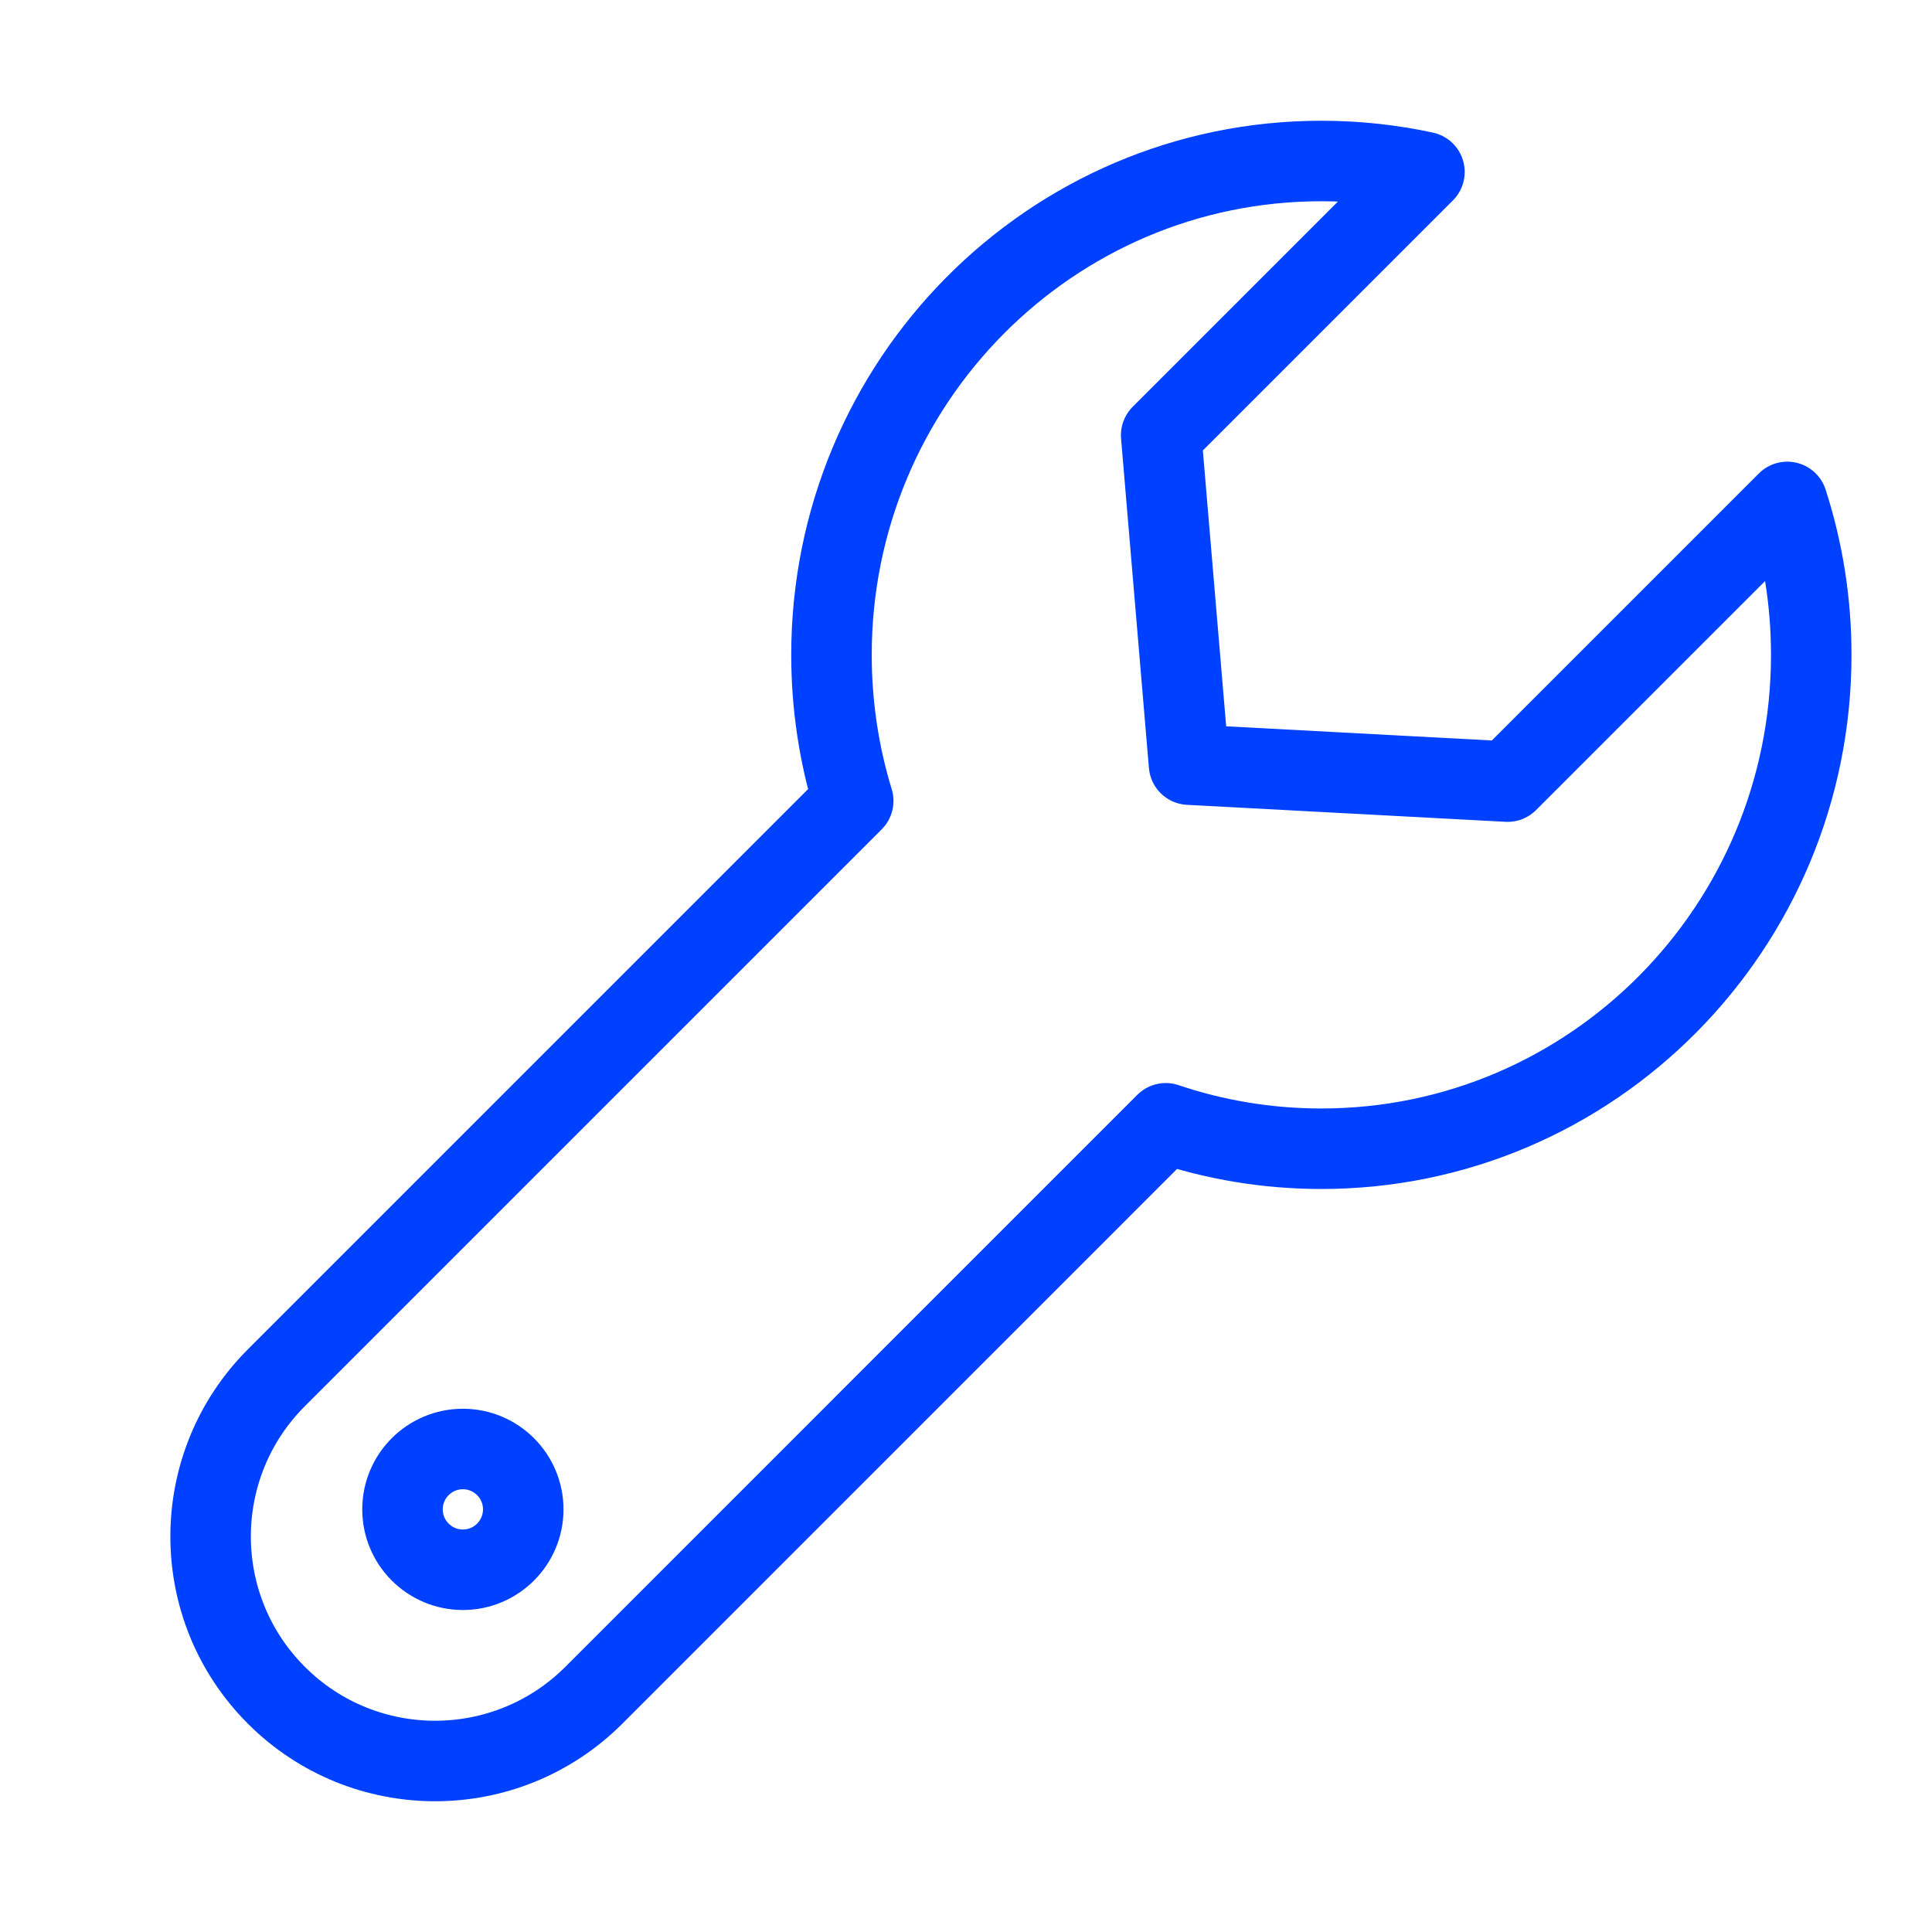
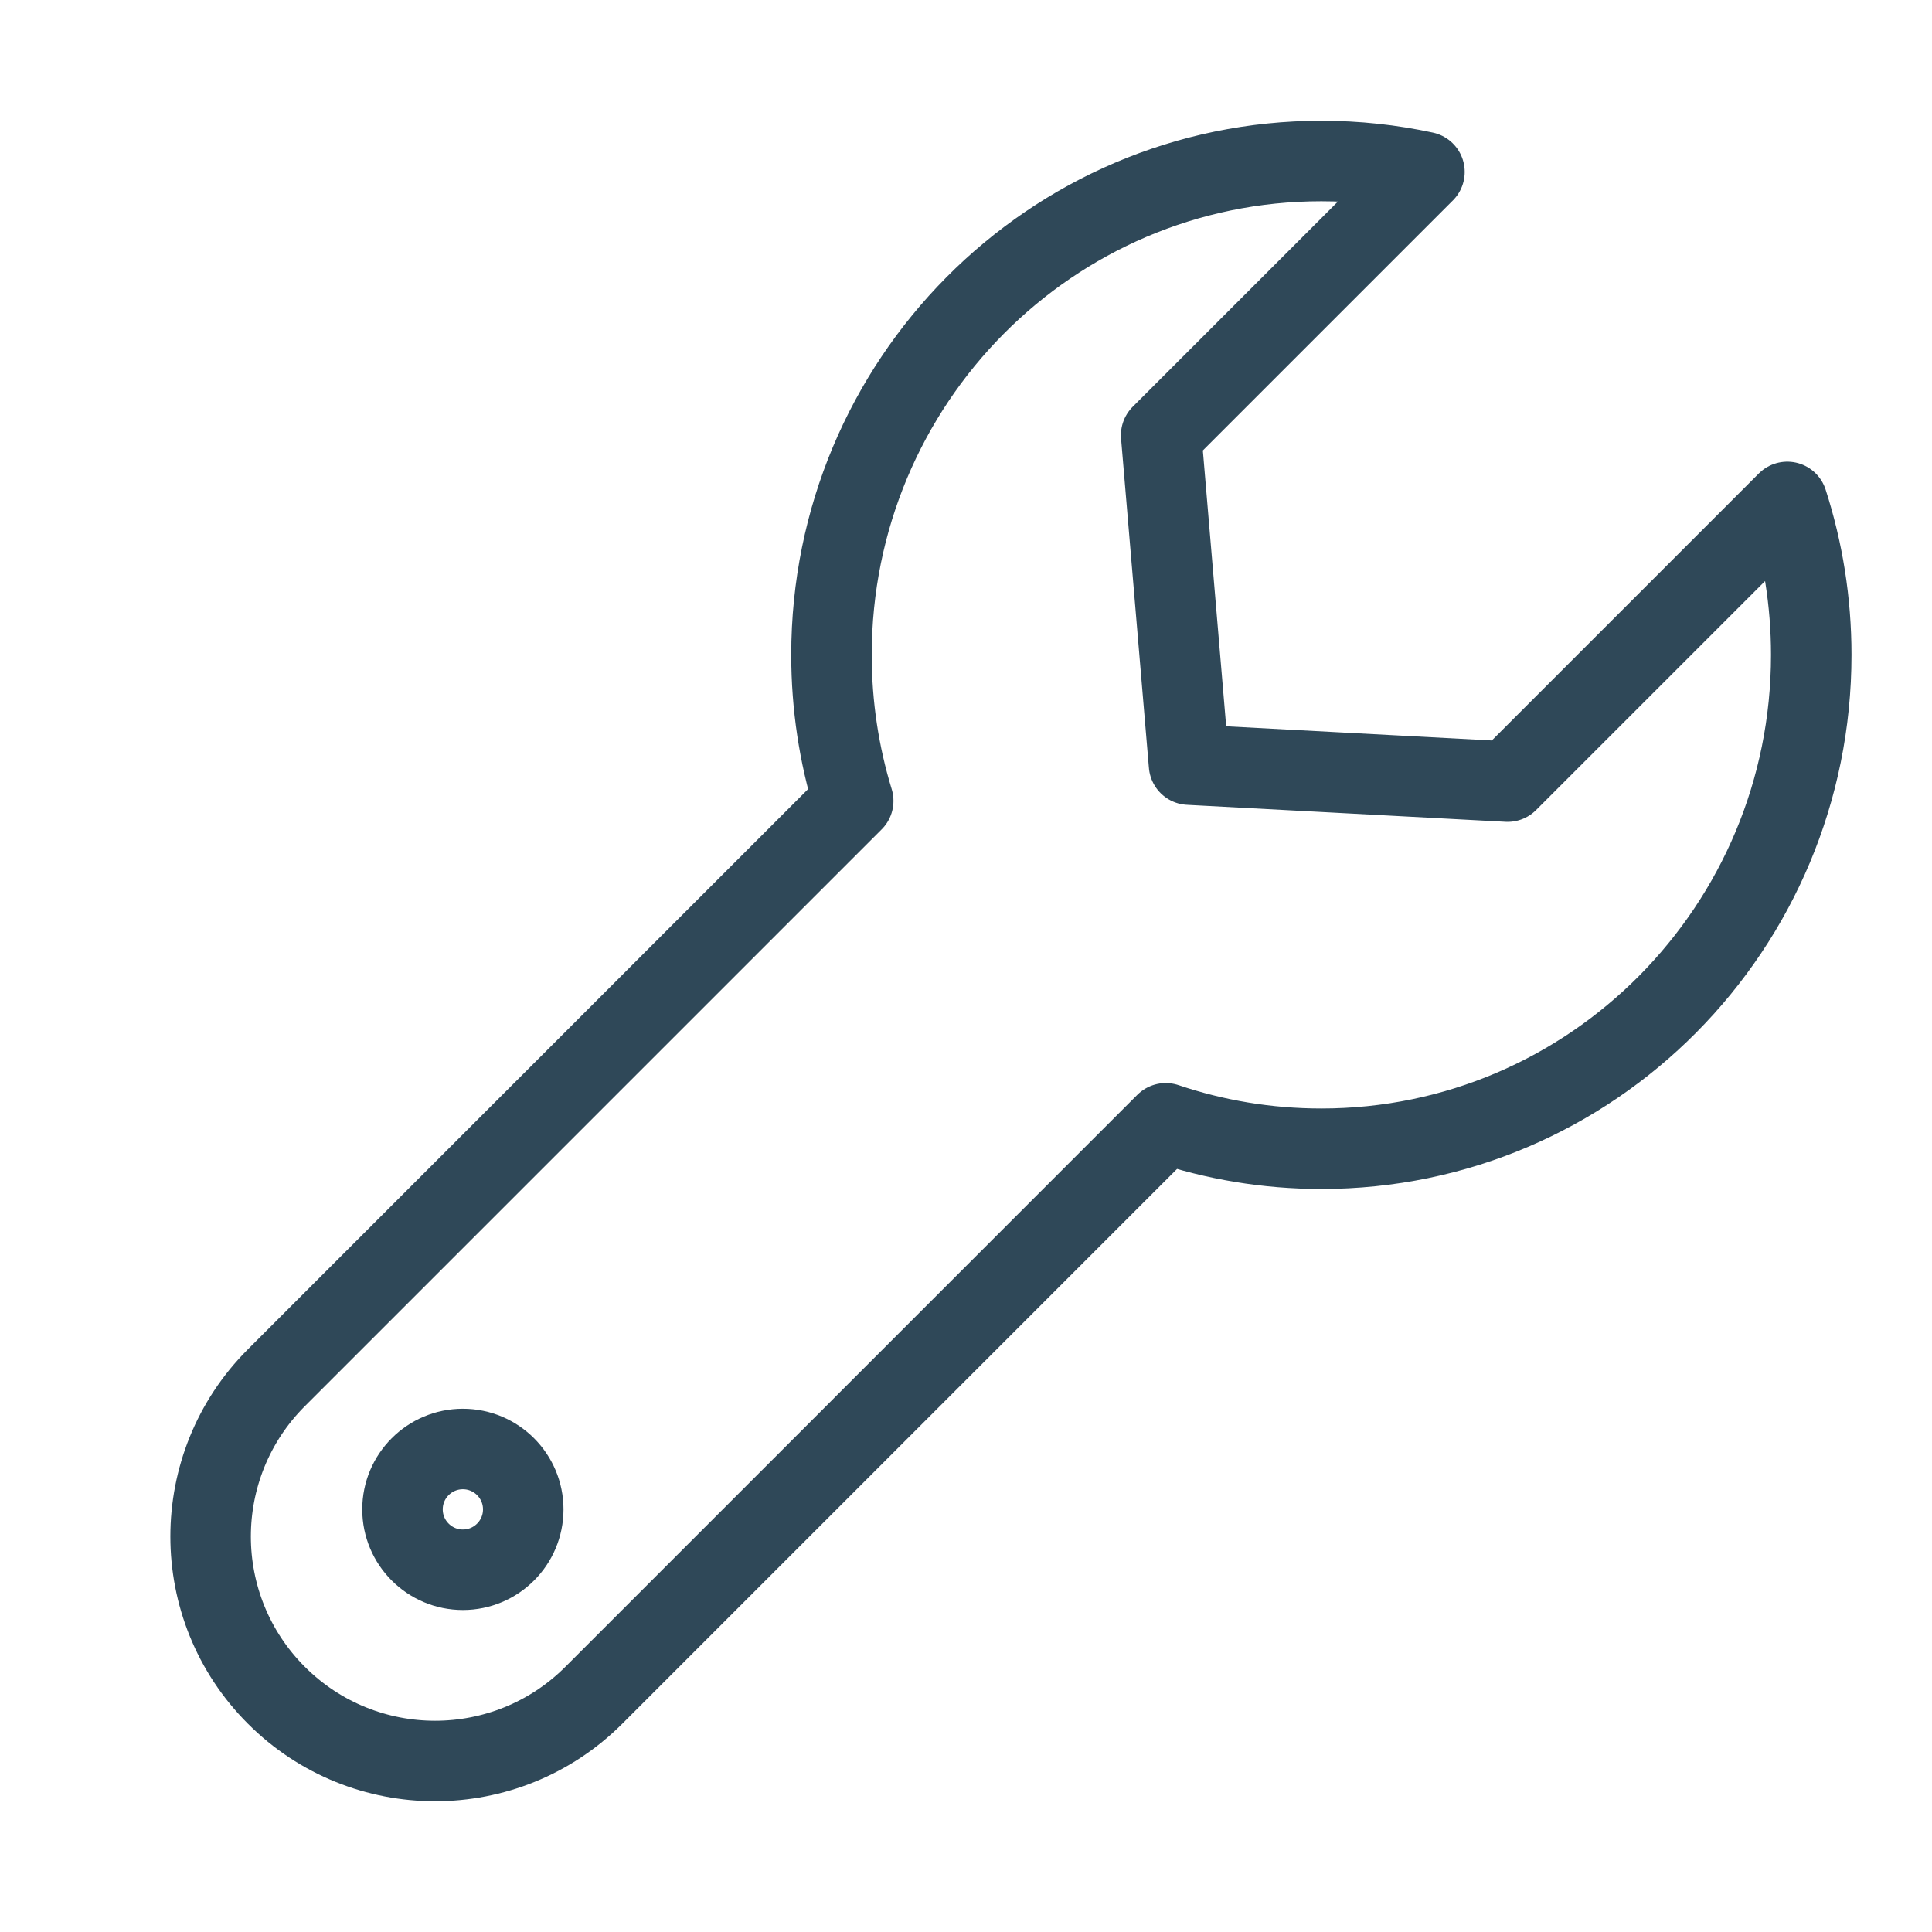
<svg xmlns="http://www.w3.org/2000/svg" width="48" height="48" viewBox="0 0 48 48" fill="none">
-   <path fill-rule="evenodd" clip-rule="evenodd" d="M44.405 12.47C44.791 13.666 45 14.944 45 16.27C45 23.047 39.551 28.54 32.829 28.54C31.477 28.54 30.178 28.318 28.963 27.908L14.754 42.118C12.575 44.296 9.044 44.296 6.866 42.118C4.688 39.94 4.688 36.409 6.866 34.23L21.198 19.898C20.847 18.752 20.658 17.533 20.658 16.27C20.658 9.493 26.107 4 32.829 4C33.707 4 34.564 4.094 35.39 4.272L28.849 10.813L29.541 18.997L37.456 19.419L44.405 12.47Z" stroke="#0041FF" stroke-width="2" stroke-linecap="round" stroke-linejoin="round" />
-   <path d="M11.5 39C12.328 39 13 38.328 13 37.5C13 36.672 12.328 36 11.5 36C10.672 36 10 36.672 10 37.5C10 38.328 10.672 39 11.5 39Z" stroke="#0041FF" stroke-width="2" />
+   <path fill-rule="evenodd" clip-rule="evenodd" d="M44.405 12.47C44.791 13.666 45 14.944 45 16.27C45 23.047 39.551 28.54 32.829 28.54C31.477 28.54 30.178 28.318 28.963 27.908L14.754 42.118C12.575 44.296 9.044 44.296 6.866 42.118C4.688 39.94 4.688 36.409 6.866 34.23L21.198 19.898C20.847 18.752 20.658 17.533 20.658 16.27C20.658 9.493 26.107 4 32.829 4C33.707 4 34.564 4.094 35.39 4.272L28.849 10.813L29.541 18.997L37.456 19.419L44.405 12.47Z" stroke="#2F4858" stroke-width="2" stroke-linecap="round" stroke-linejoin="round" />
+   <path d="M11.5 39C12.328 39 13 38.328 13 37.5C13 36.672 12.328 36 11.5 36C10.672 36 10 36.672 10 37.5C10 38.328 10.672 39 11.5 39Z" stroke="#2F4858" stroke-width="2" />
</svg>
